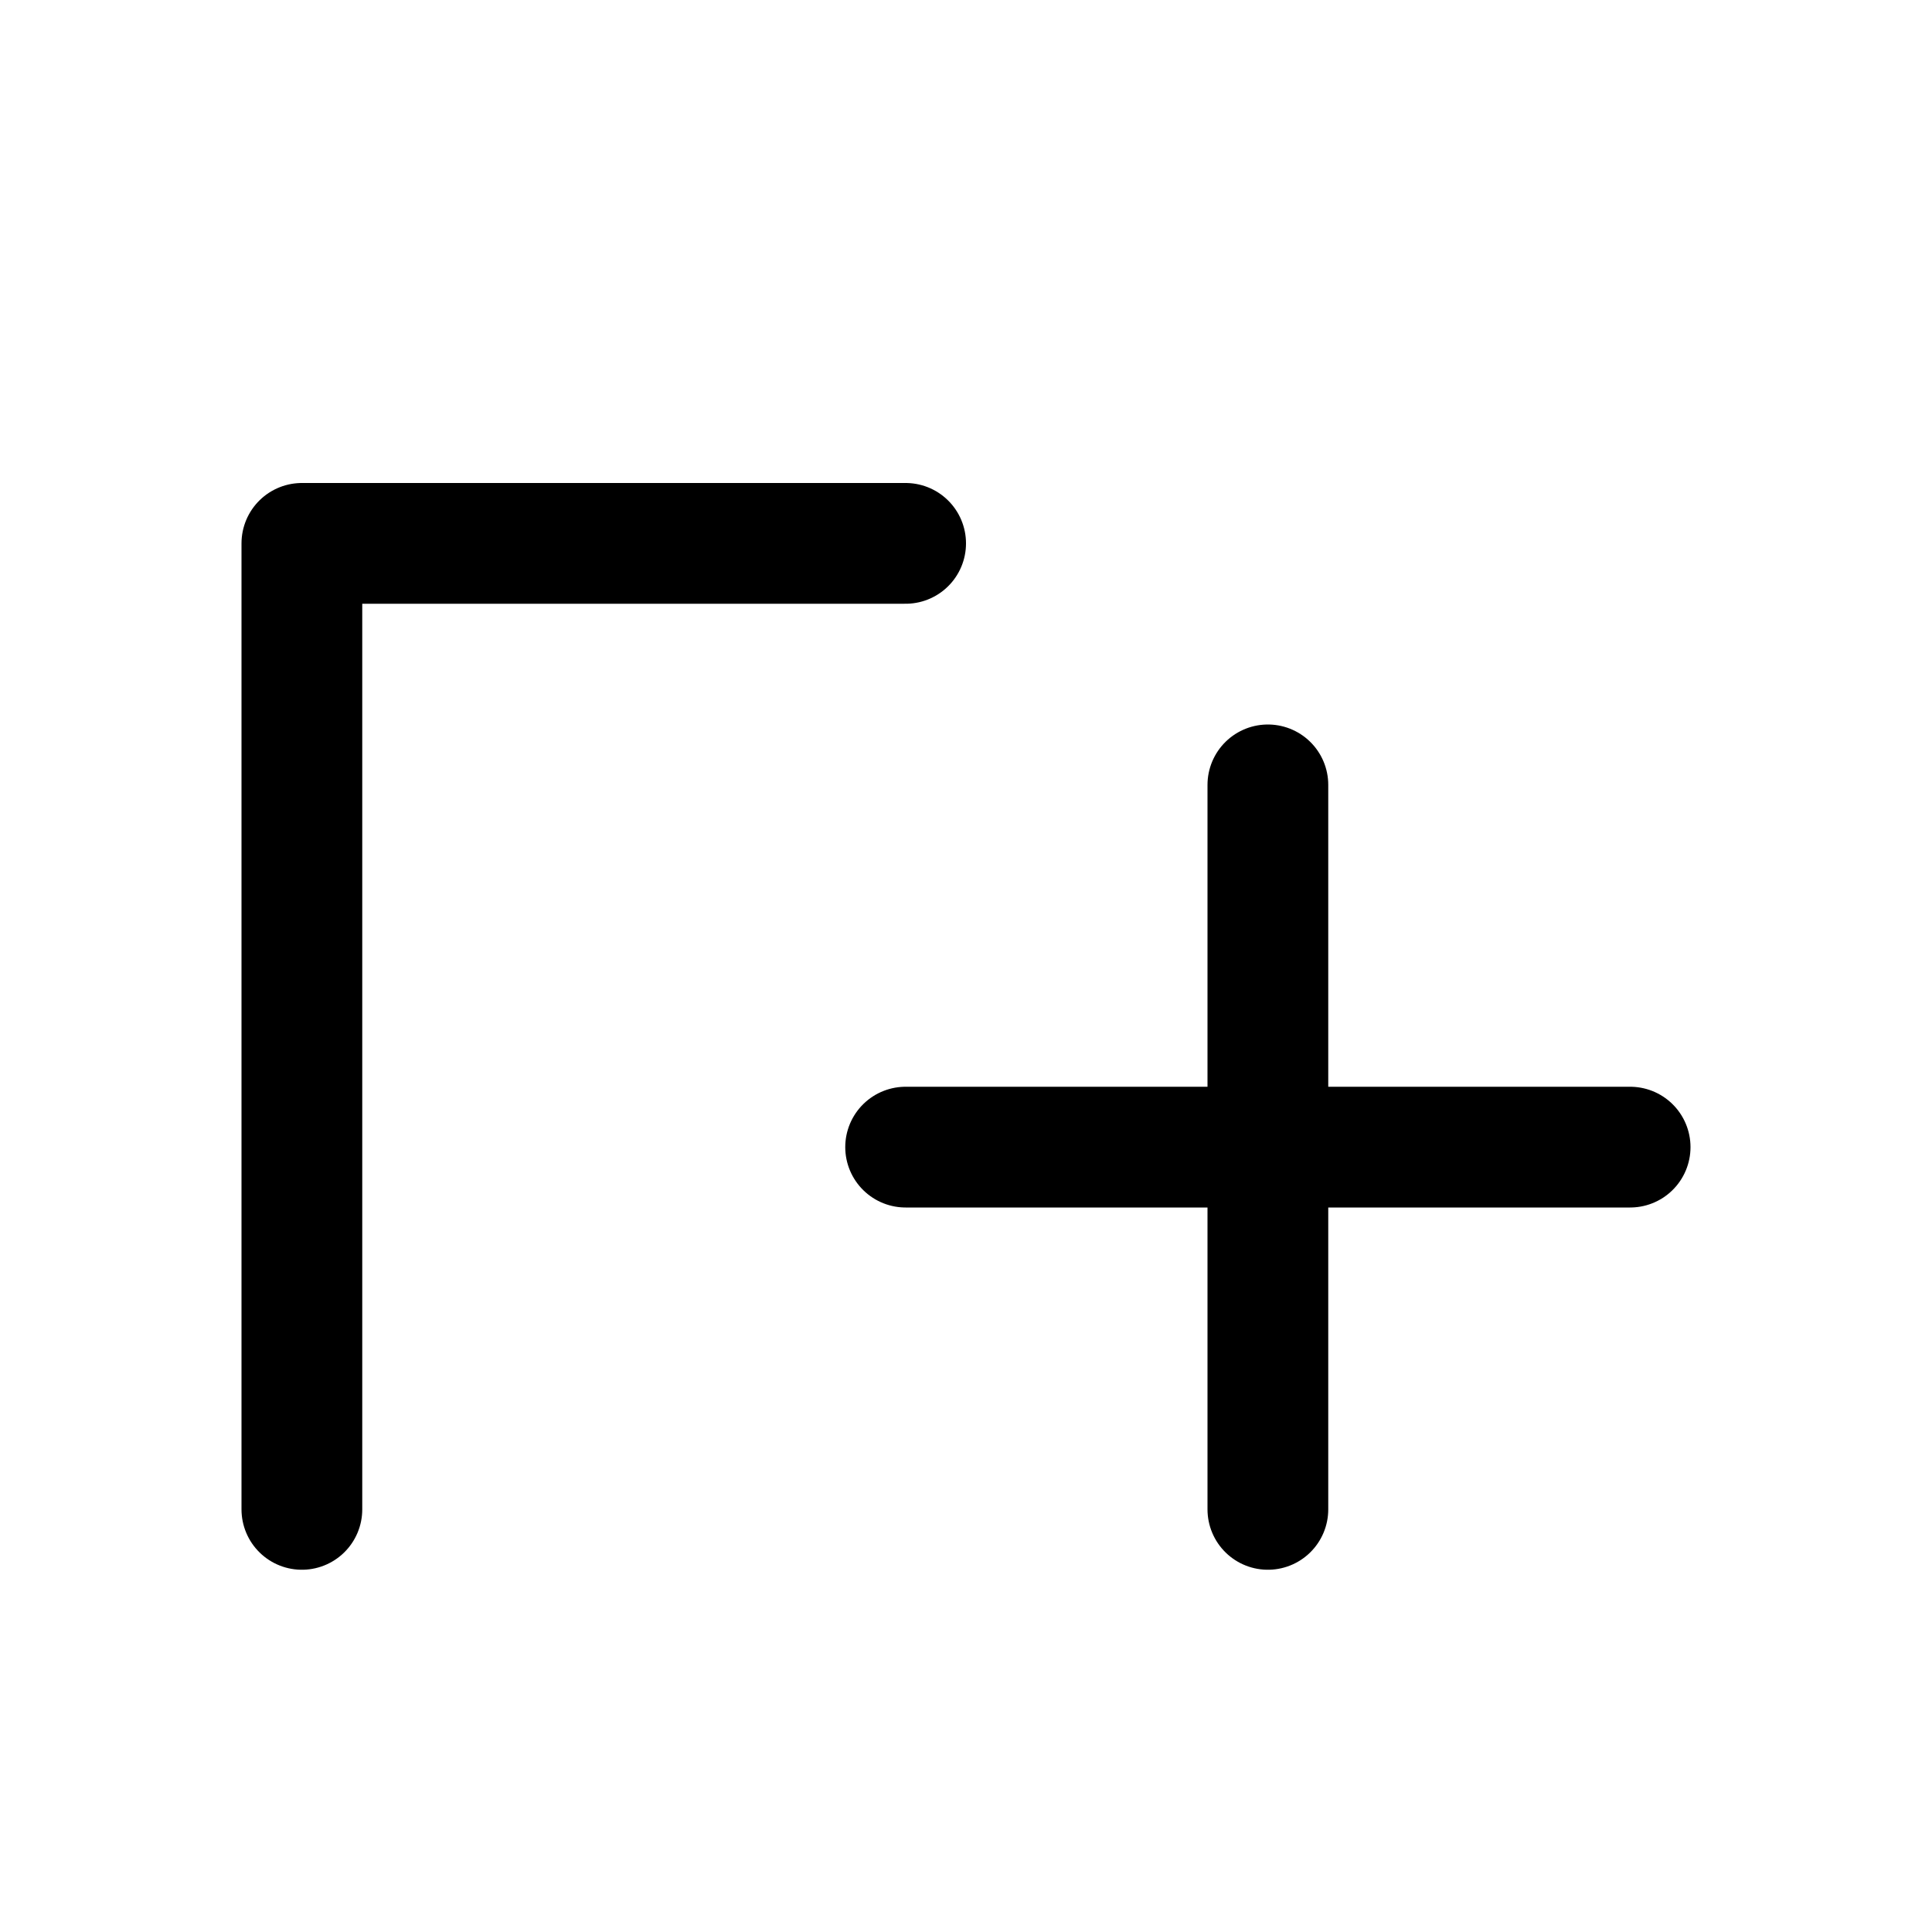
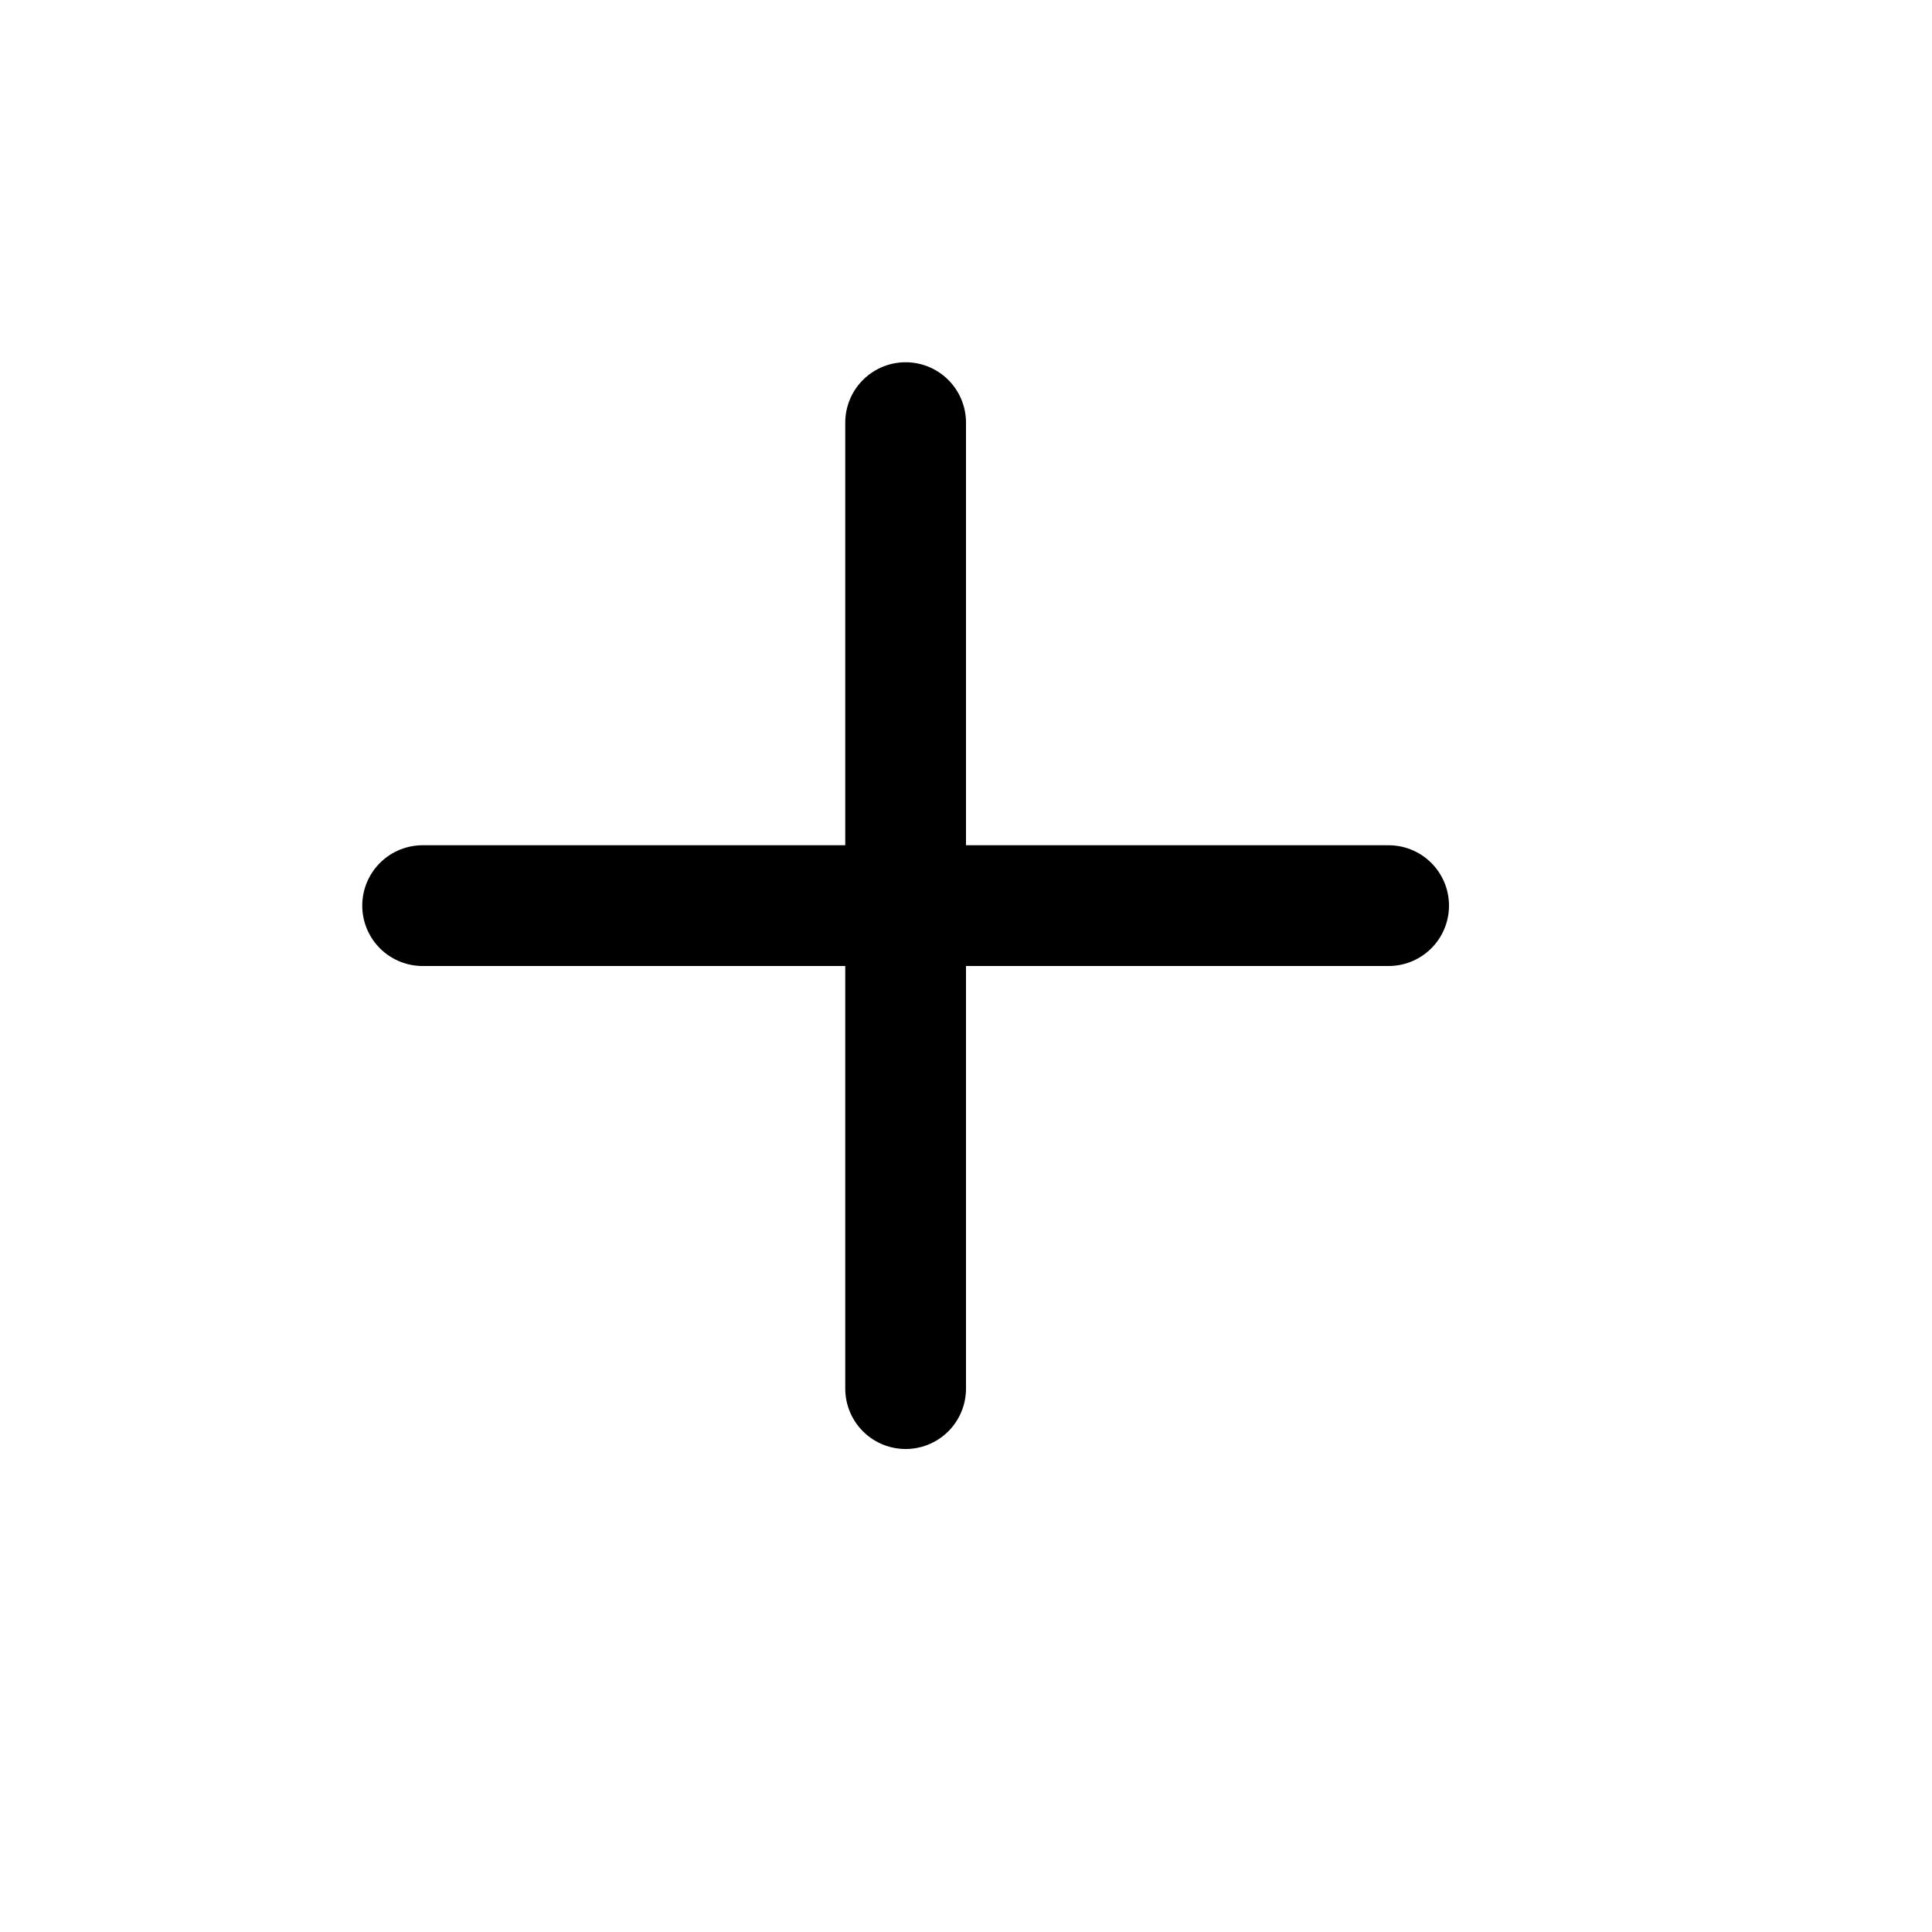
<svg xmlns="http://www.w3.org/2000/svg" width="16" height="16" viewBox="0 0 16 16">
  <g fill="none" stroke="currentColor" stroke-width="1" stroke-linecap="round" stroke-linejoin="round">
-     <path class="esist" d="M2.5 12.5 V4.5 H7.5" />
-     <path class="pt" d="M10.5 6.5 V12.5 M7.5 9.5 H13.5" />
+     <path class="pt" d="M7.5 3.5 V11.5 M3.5 7.5 H11.5" />
  </g>
</svg>
